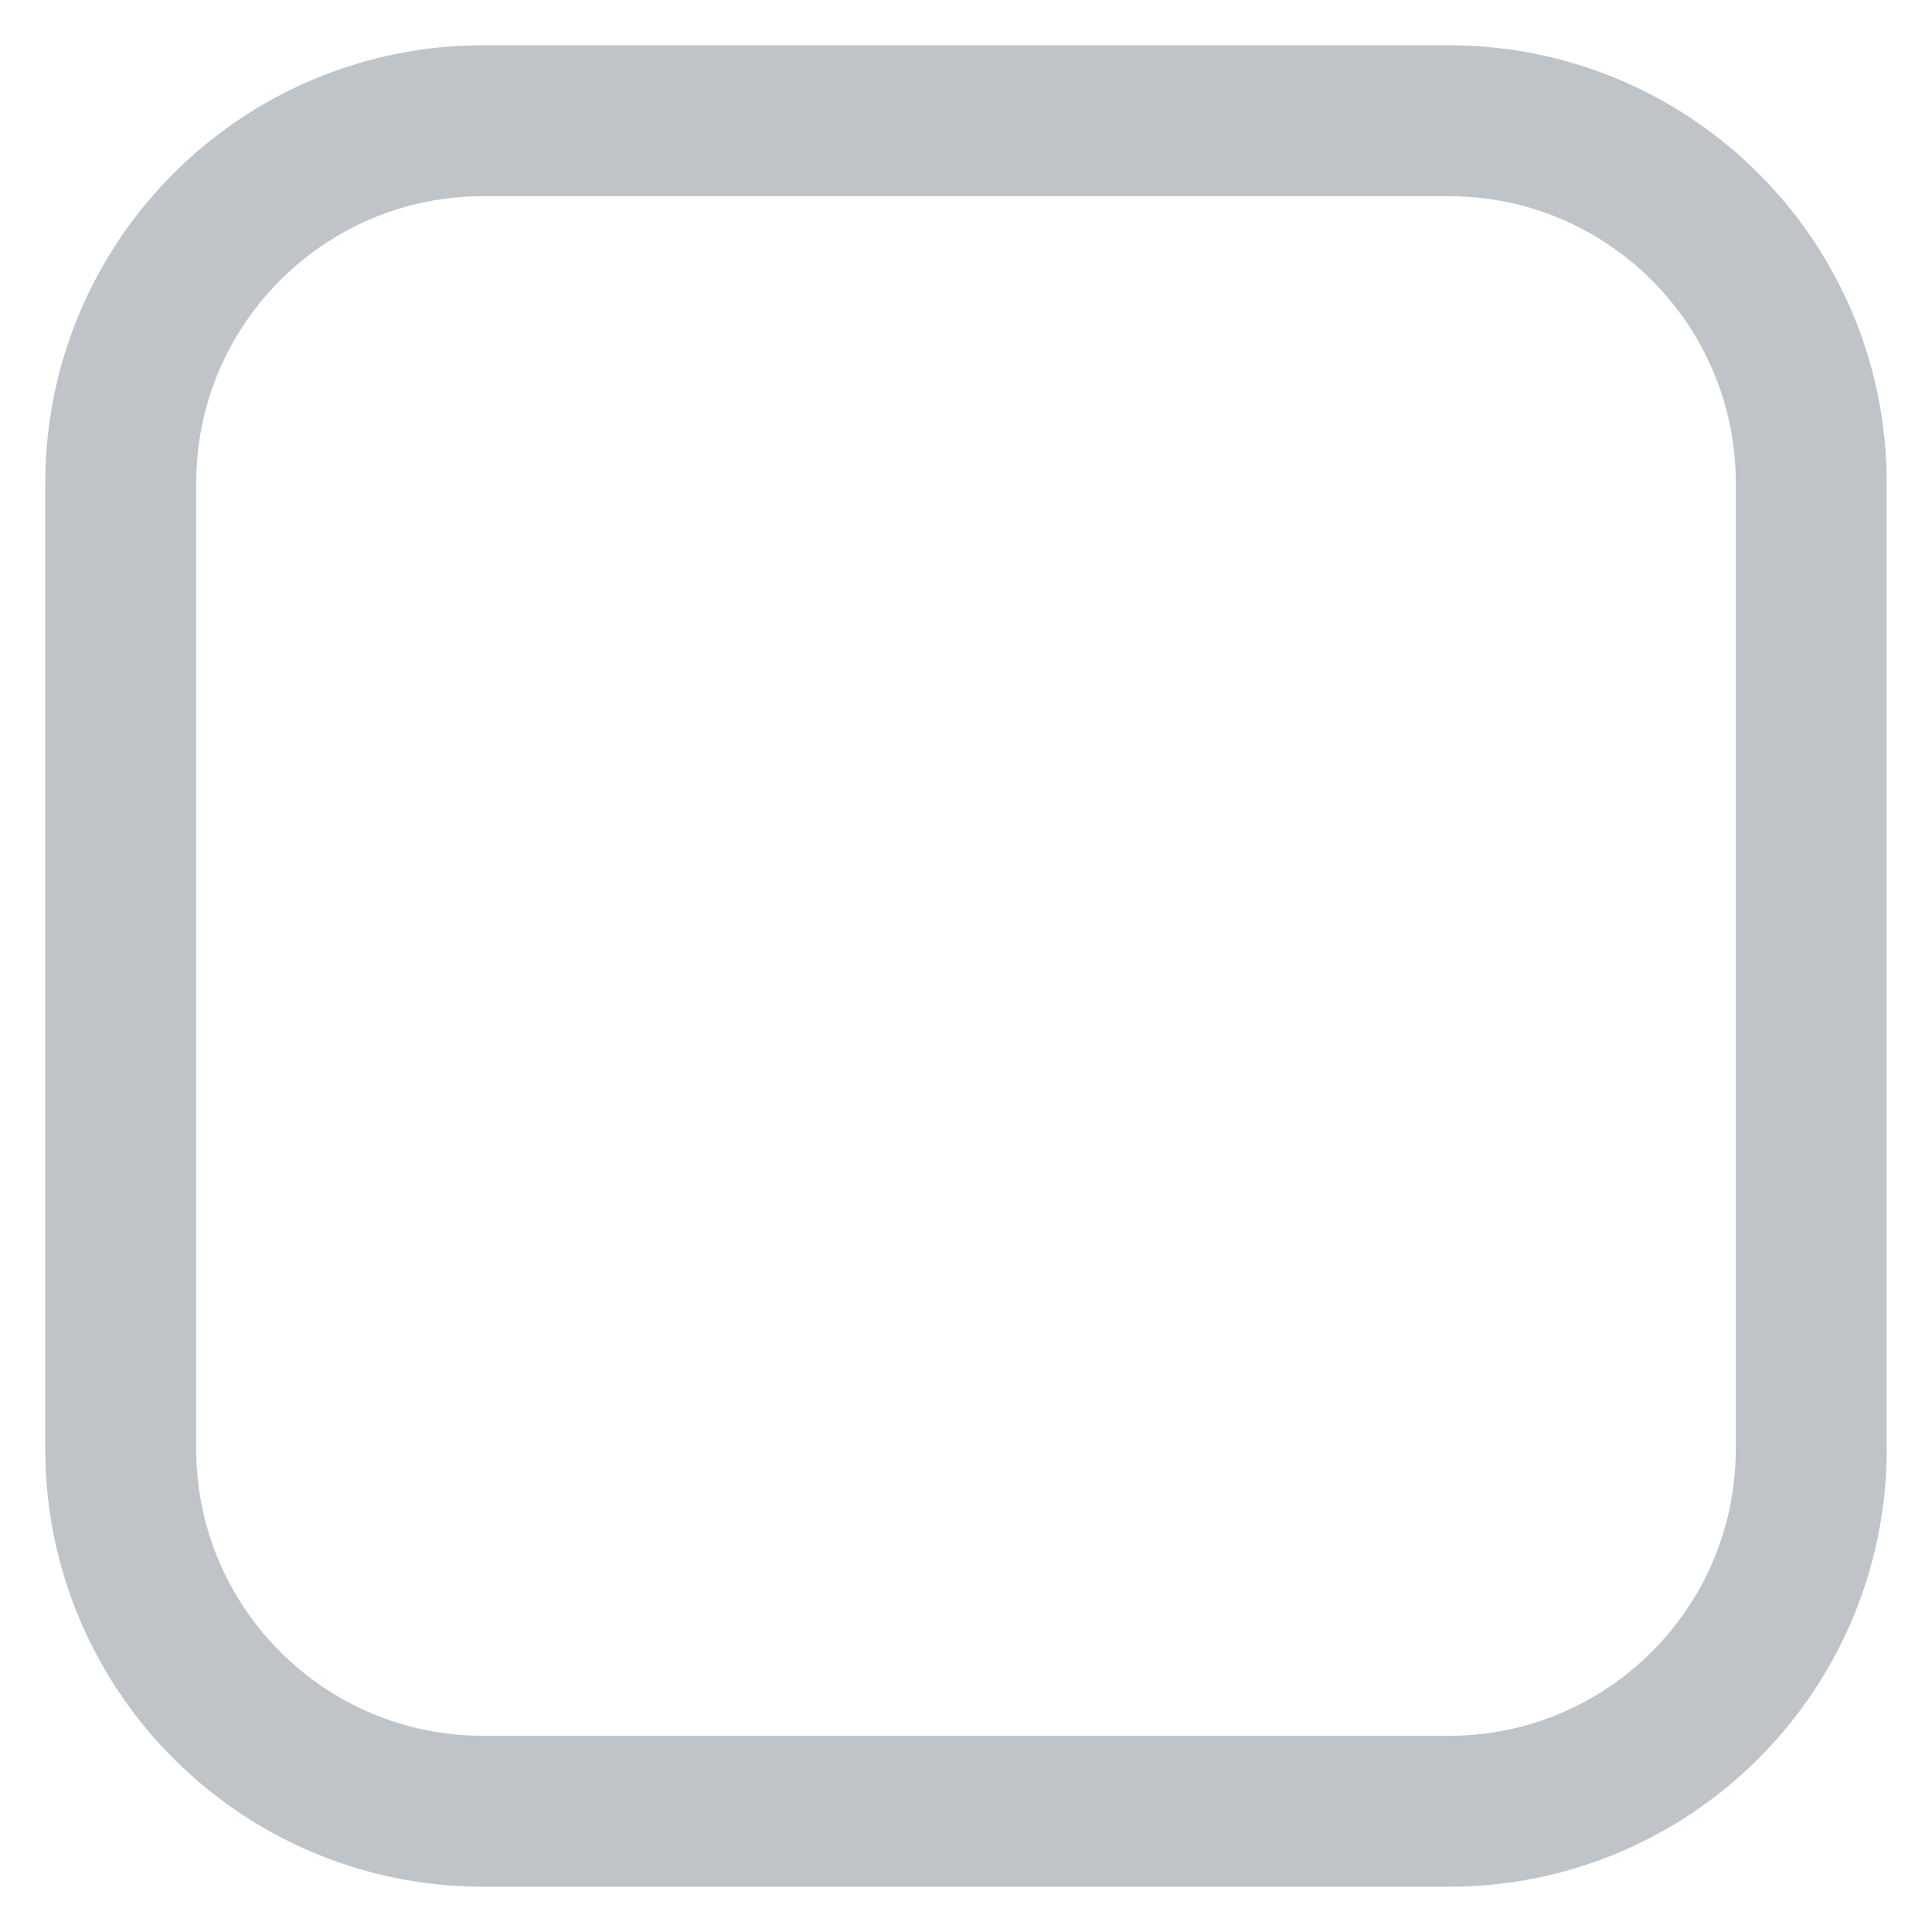
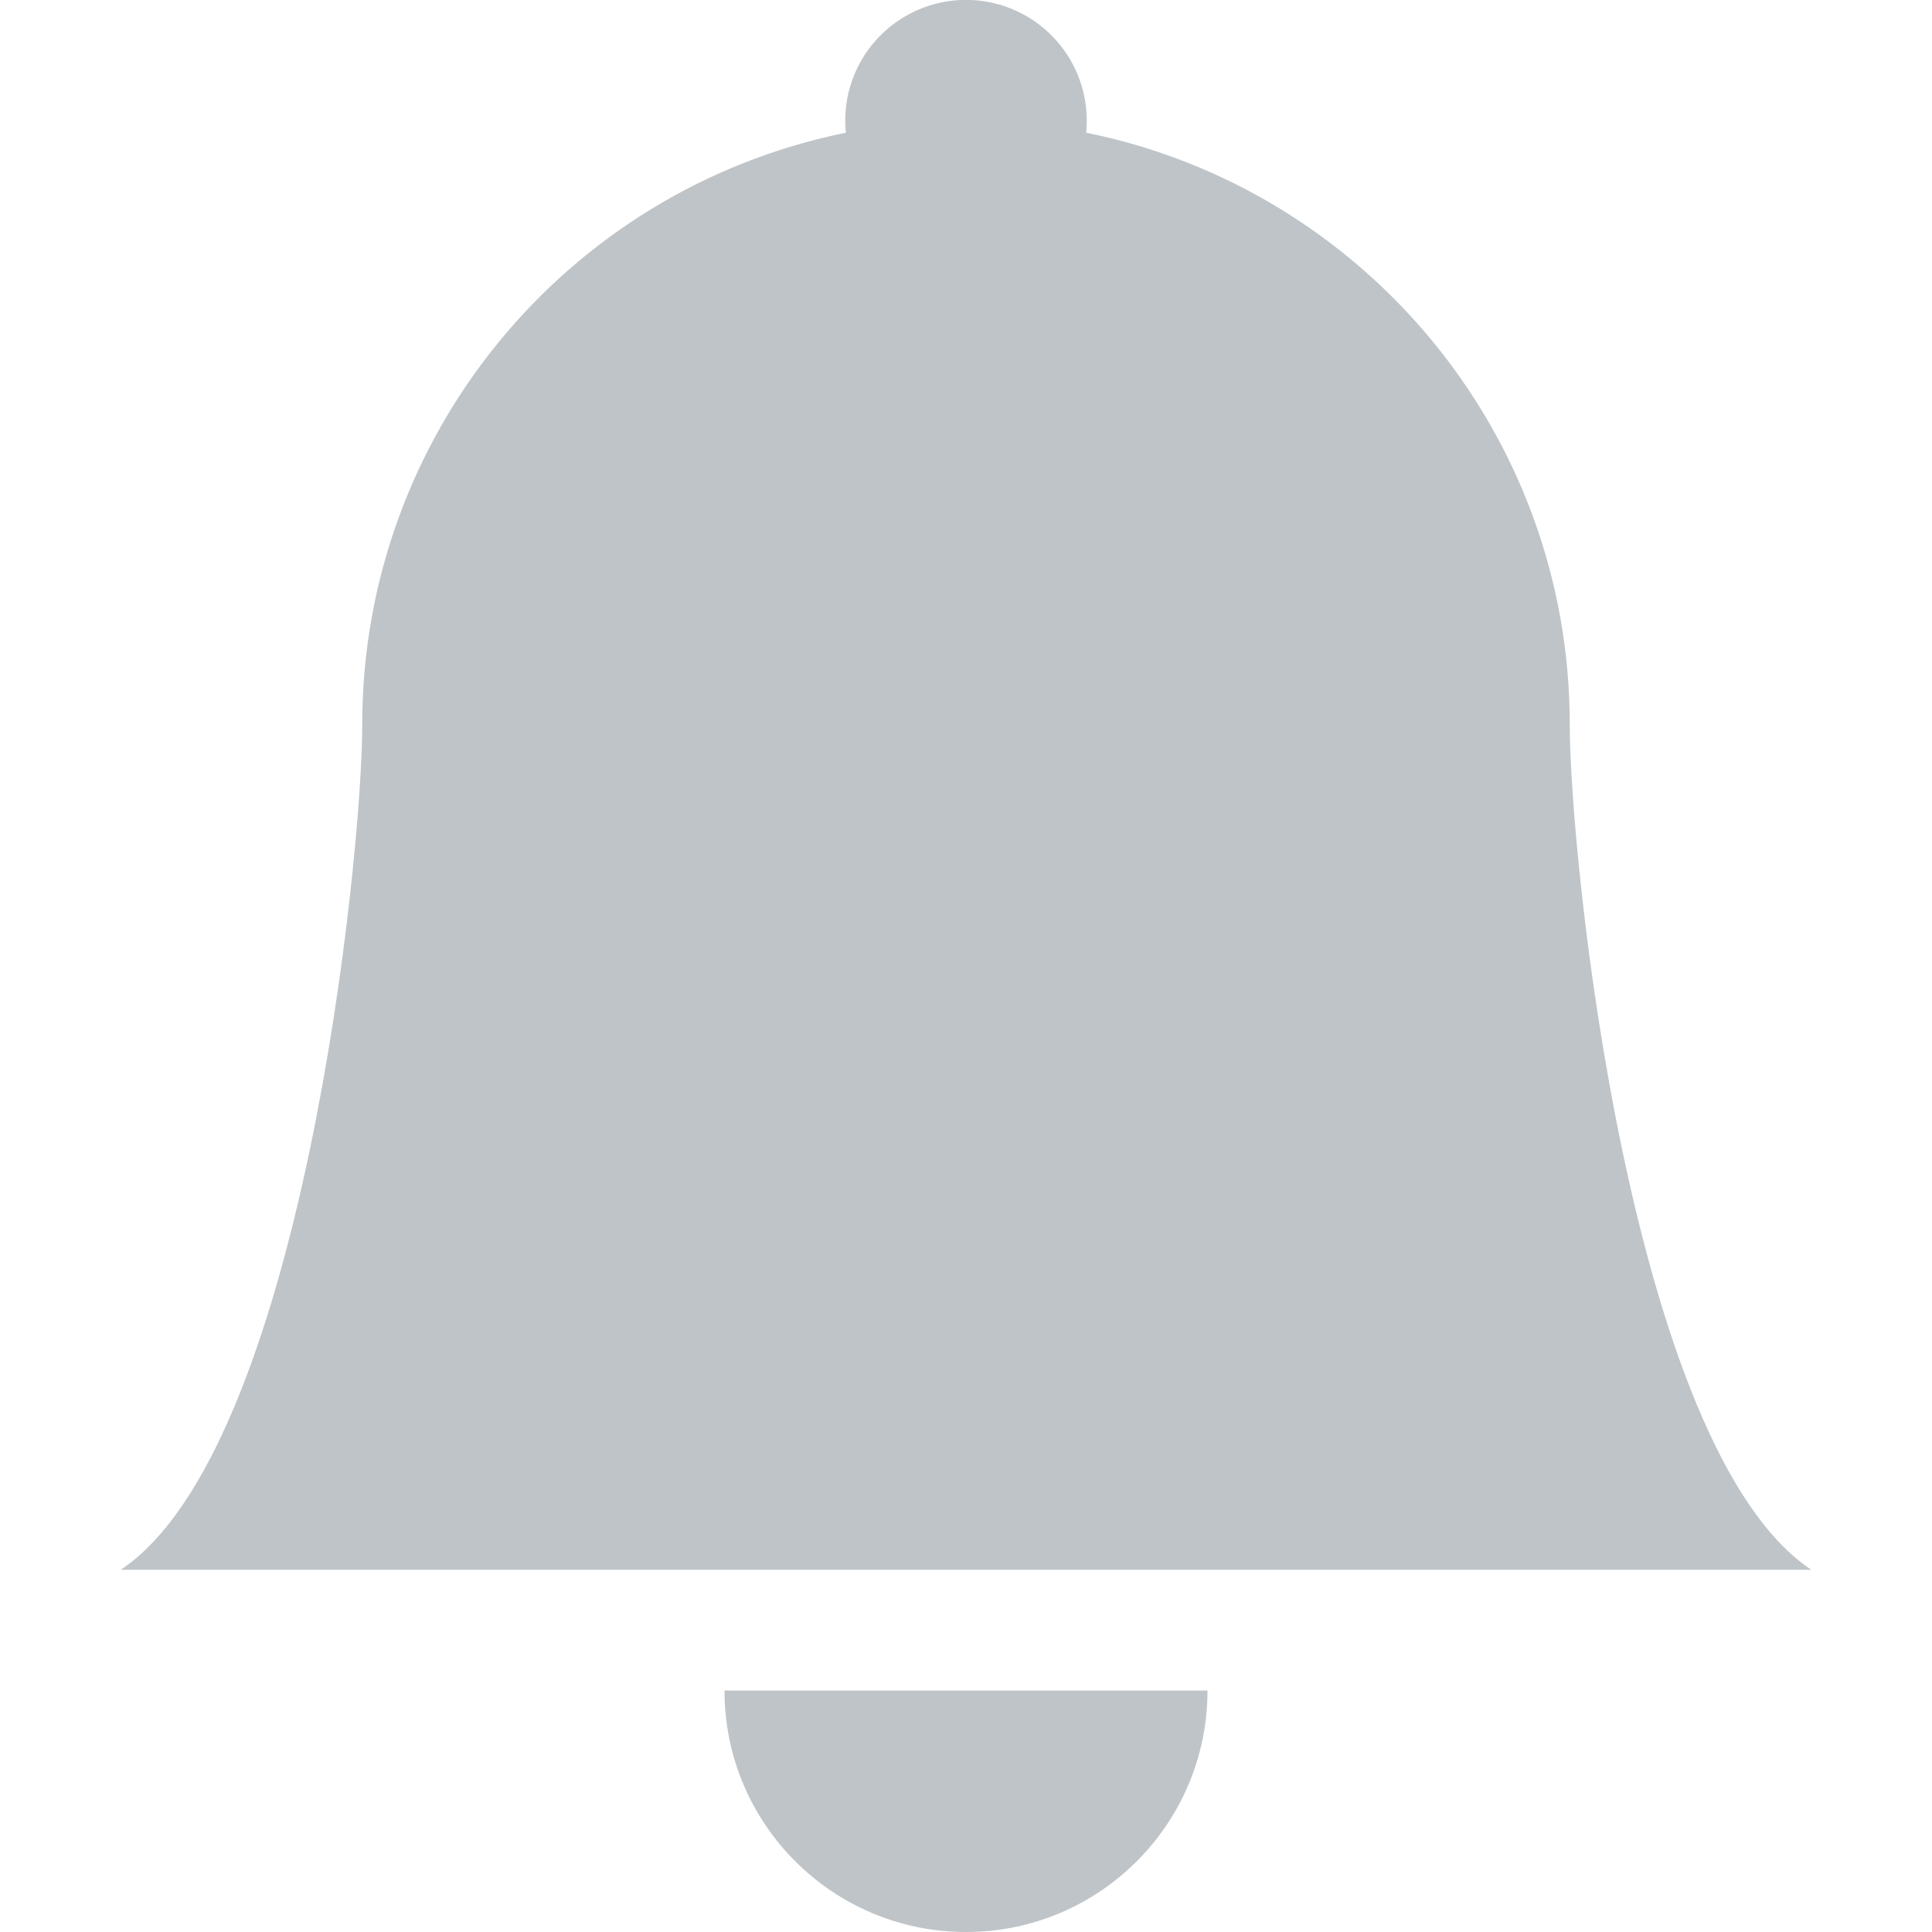
- <svg xmlns="http://www.w3.org/2000/svg" viewBox="0 0 16 16" width="16" height="16" role="img" aria-label="placeholder bell icon">
-   <rect x="1" y="1" width="14" height="14" rx="3" fill="none" stroke="#bfc4c8" stroke-width="1.25" />
+ <svg xmlns="http://www.w3.org/2000/svg" width="16" height="16" fill="#bfc4c8" viewBox="0 0 16 16">
+   <path d="M8 16a2 2 0 0 0 2-2H6a2 2 0 0 0 2 2m.995-14.901a1 1 0 1 0-1.99 0A5 5 0 0 0 3 6c0 1.098-.5 6-2 7h14c-1.5-1-2-5.902-2-7 0-2.42-1.72-4.44-4.005-4.901" />
</svg>
